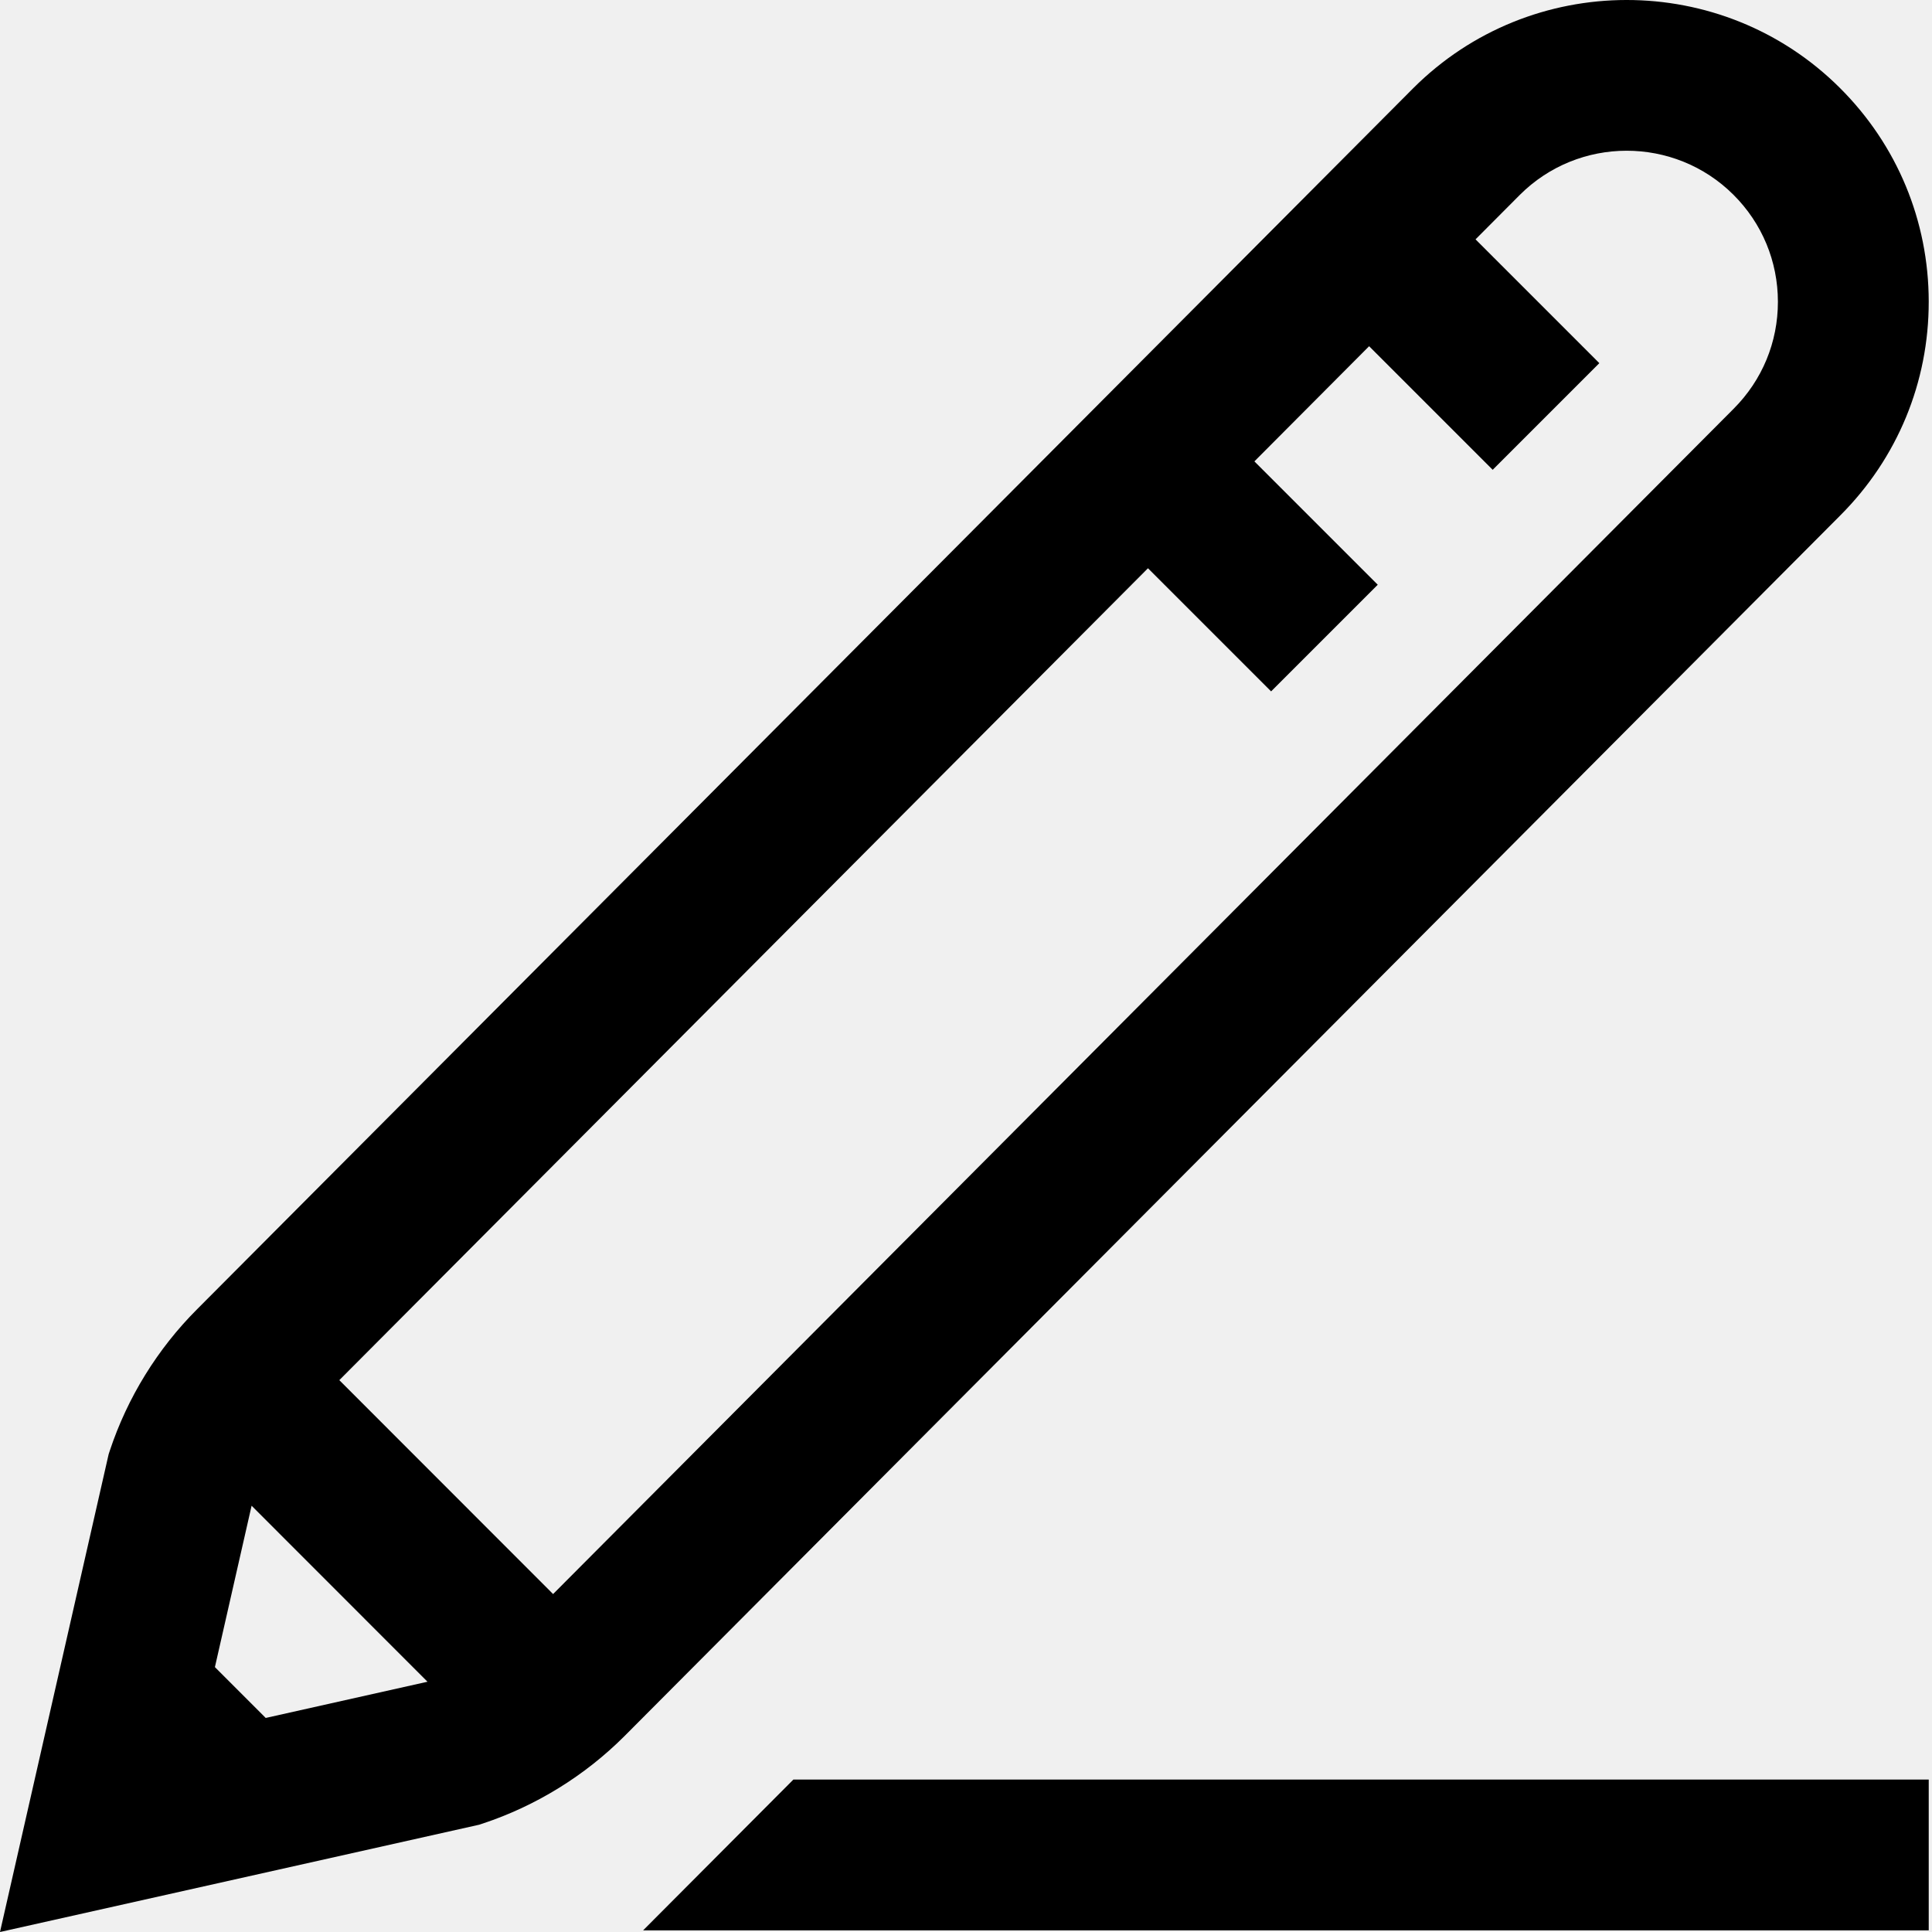
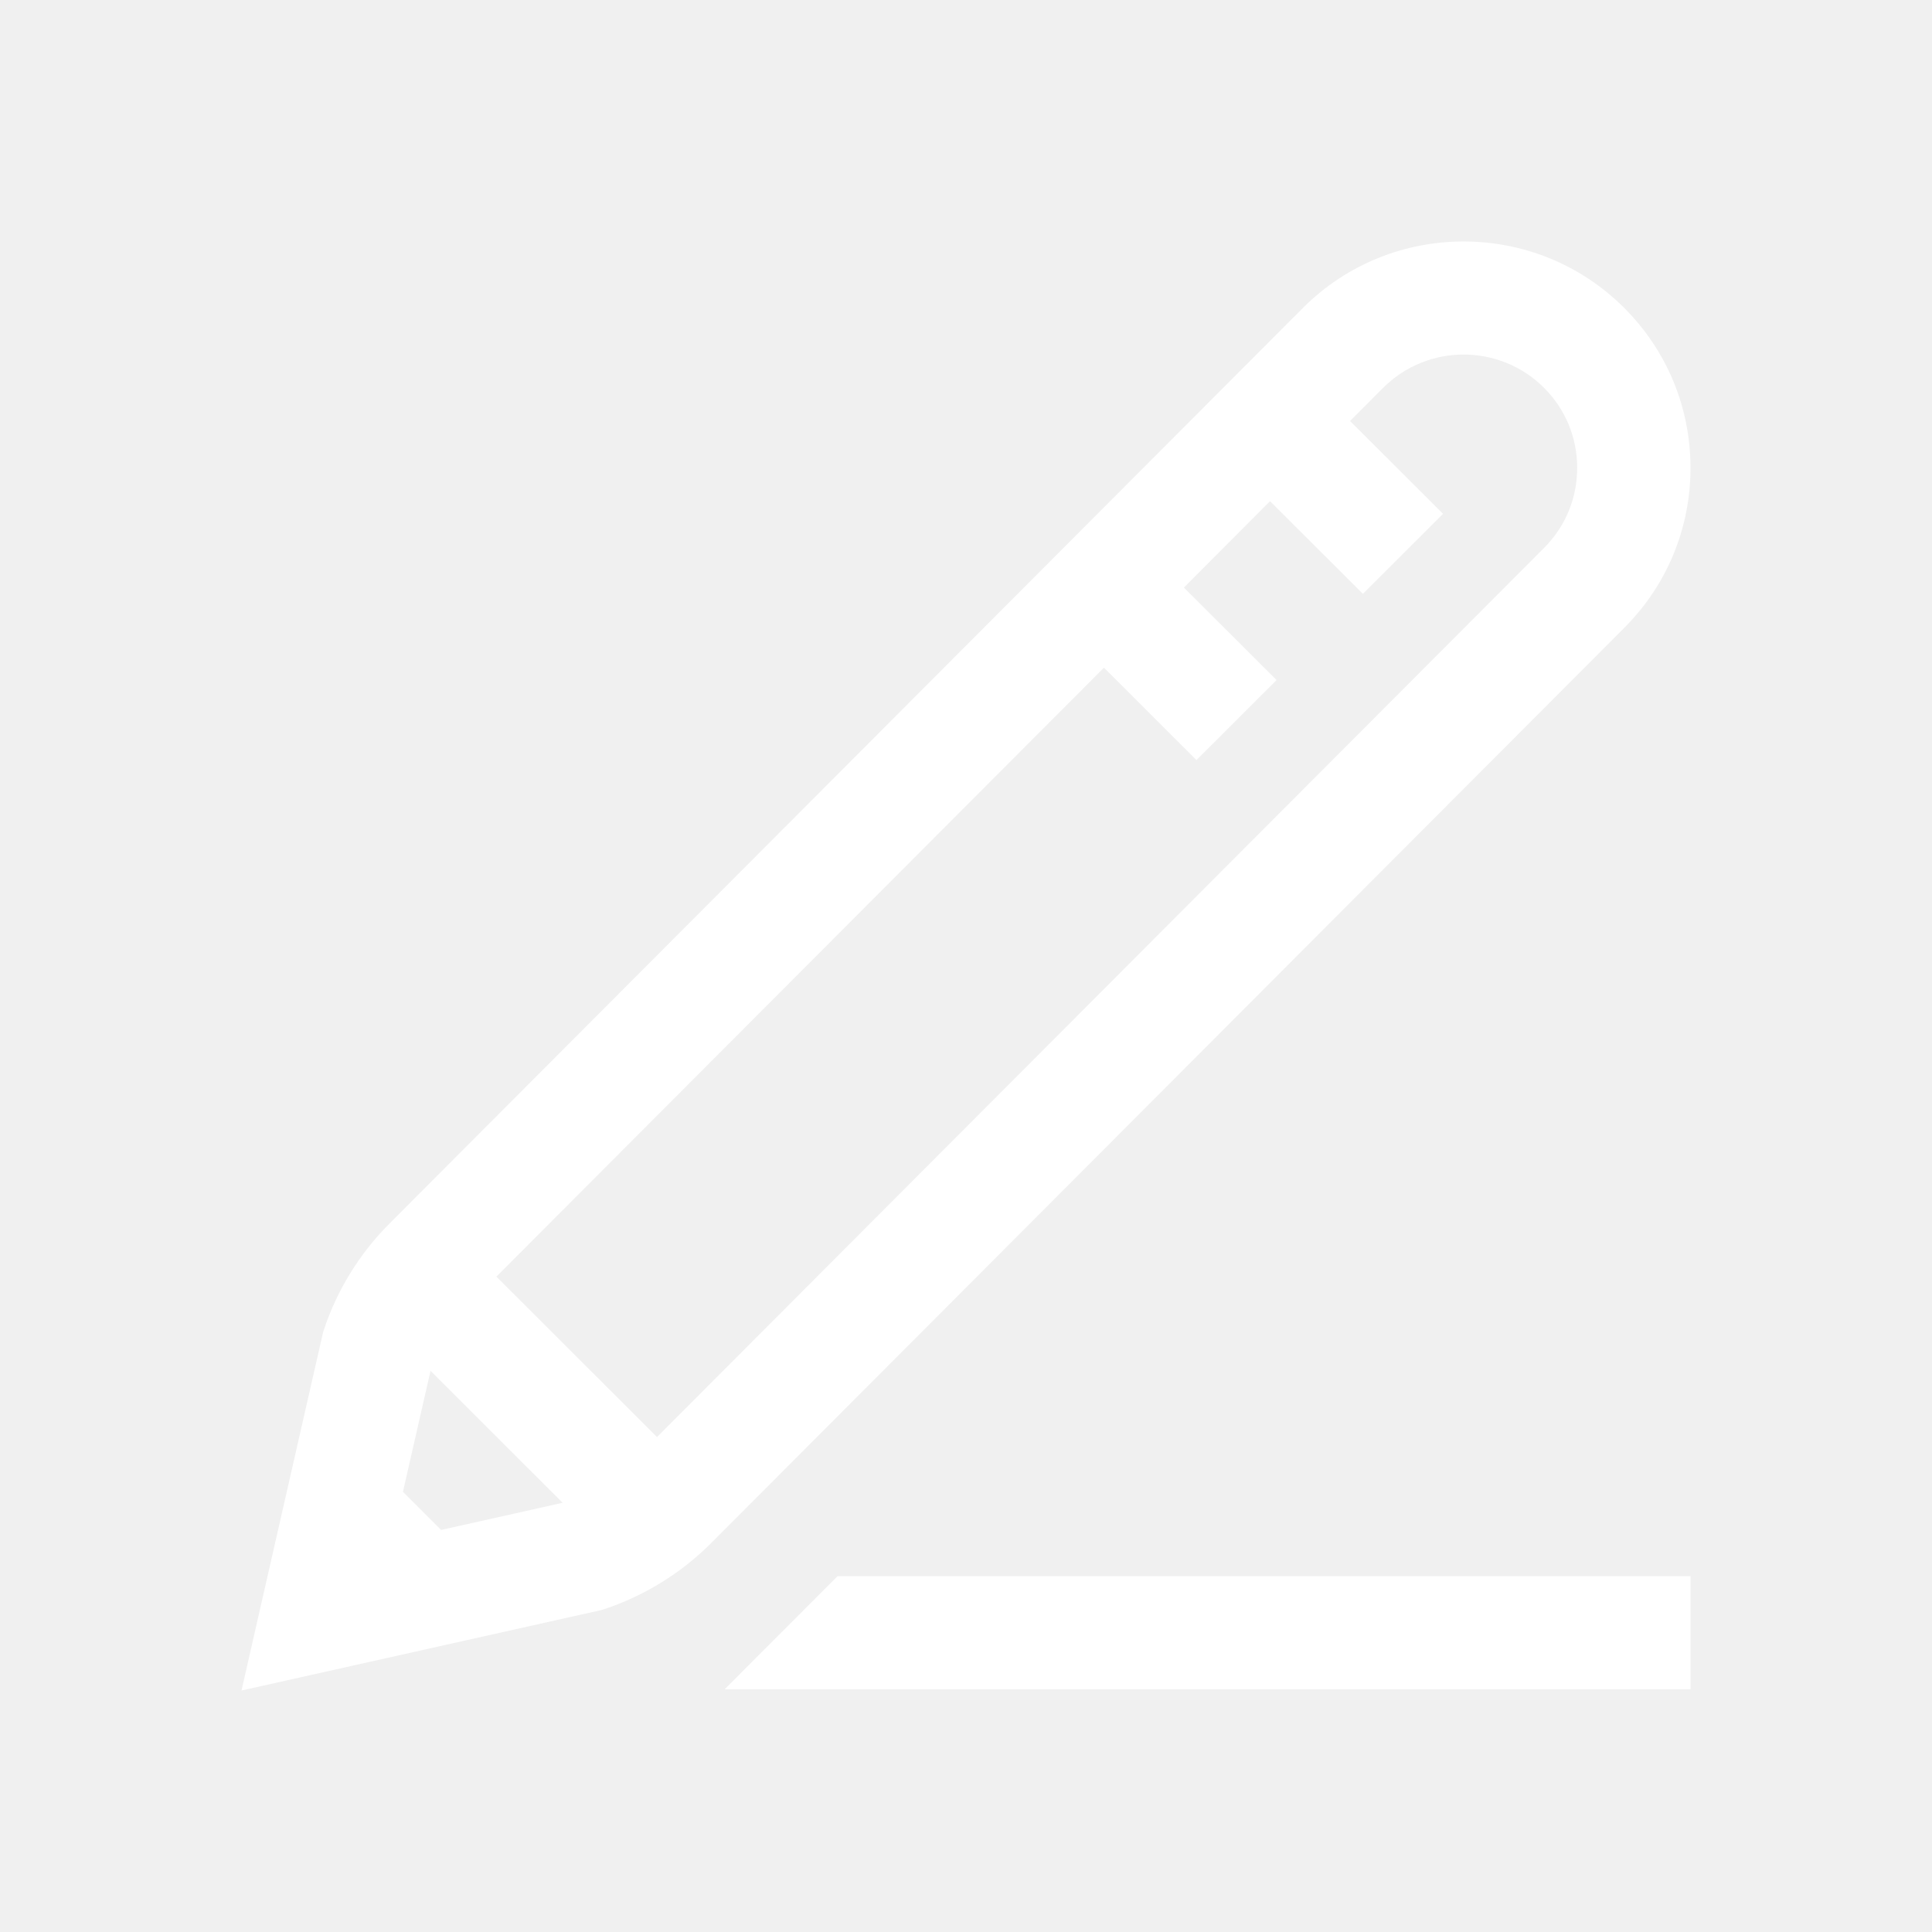
- <svg xmlns="http://www.w3.org/2000/svg" height="512pt" viewBox="0 0 512 512" width="512pt">
-   <path stroke="" fill="" d="m511.133 79.93c-.02-21.391-8.367-41.488-23.508-56.594-31.227-31.156-81.992-31.113-113.184.117l-322.207 323.504c-10.48 10.473-18.48 23.438-23.137 37.496l-.301.914-28.797 126.633 126.984-28.43.945-.312c14.062-4.656 27.035-12.648 37.543-23.152l322.25-323.543c15.113-15.133 23.43-35.246 23.41-56.633zm-440.715 375.344-13.465-13.473 9.723-42.766 46.613 46.641zm389.004-346.938-312.848 314.105-56.652-56.688 214.301-215.16 32.633 32.633 28.262-28.262-32.691-32.691 30.402-30.52 32.75 32.75 28.262-28.262-32.809-32.809 11.707-11.754c15.605-15.625 41.023-15.648 56.656-.051 7.578 7.562 11.758 17.625 11.77 28.332.008 10.711-4.152 20.777-11.742 28.375zm-249.164 363.262h300.875v39.969h-340.707zm0 0" />
+ <svg xmlns="http://www.w3.org/2000/svg" width="32" height="32" viewBox="0 0 32 32" fill="none">
+   <path d="M28 7.747C27.999 6.744 27.607 5.802 26.896 5.094C25.43 3.633 23.046 3.635 21.582 5.099L6.453 20.264C5.961 20.755 5.585 21.362 5.366 22.021L5.352 22.064L4 28L9.962 26.667L10.007 26.653C10.667 26.434 11.276 26.06 11.77 25.567L26.901 10.401C27.61 9.692 28.001 8.749 28 7.747V7.747ZM7.306 25.341L6.674 24.709L7.131 22.705L9.319 24.891L7.306 25.341ZM25.572 9.078L10.882 23.802L8.222 21.145L18.285 11.059L19.817 12.589L21.144 11.264L19.609 9.732L21.036 8.301L22.574 9.836L23.901 8.511L22.361 6.973L22.91 6.423C23.643 5.69 24.837 5.689 25.571 6.42C25.927 6.775 26.123 7.246 26.123 7.748C26.124 8.25 25.928 8.722 25.572 9.078V9.078ZM13.873 26.106H28V27.98H12.002L13.873 26.106Z" fill="white" />
</svg>
